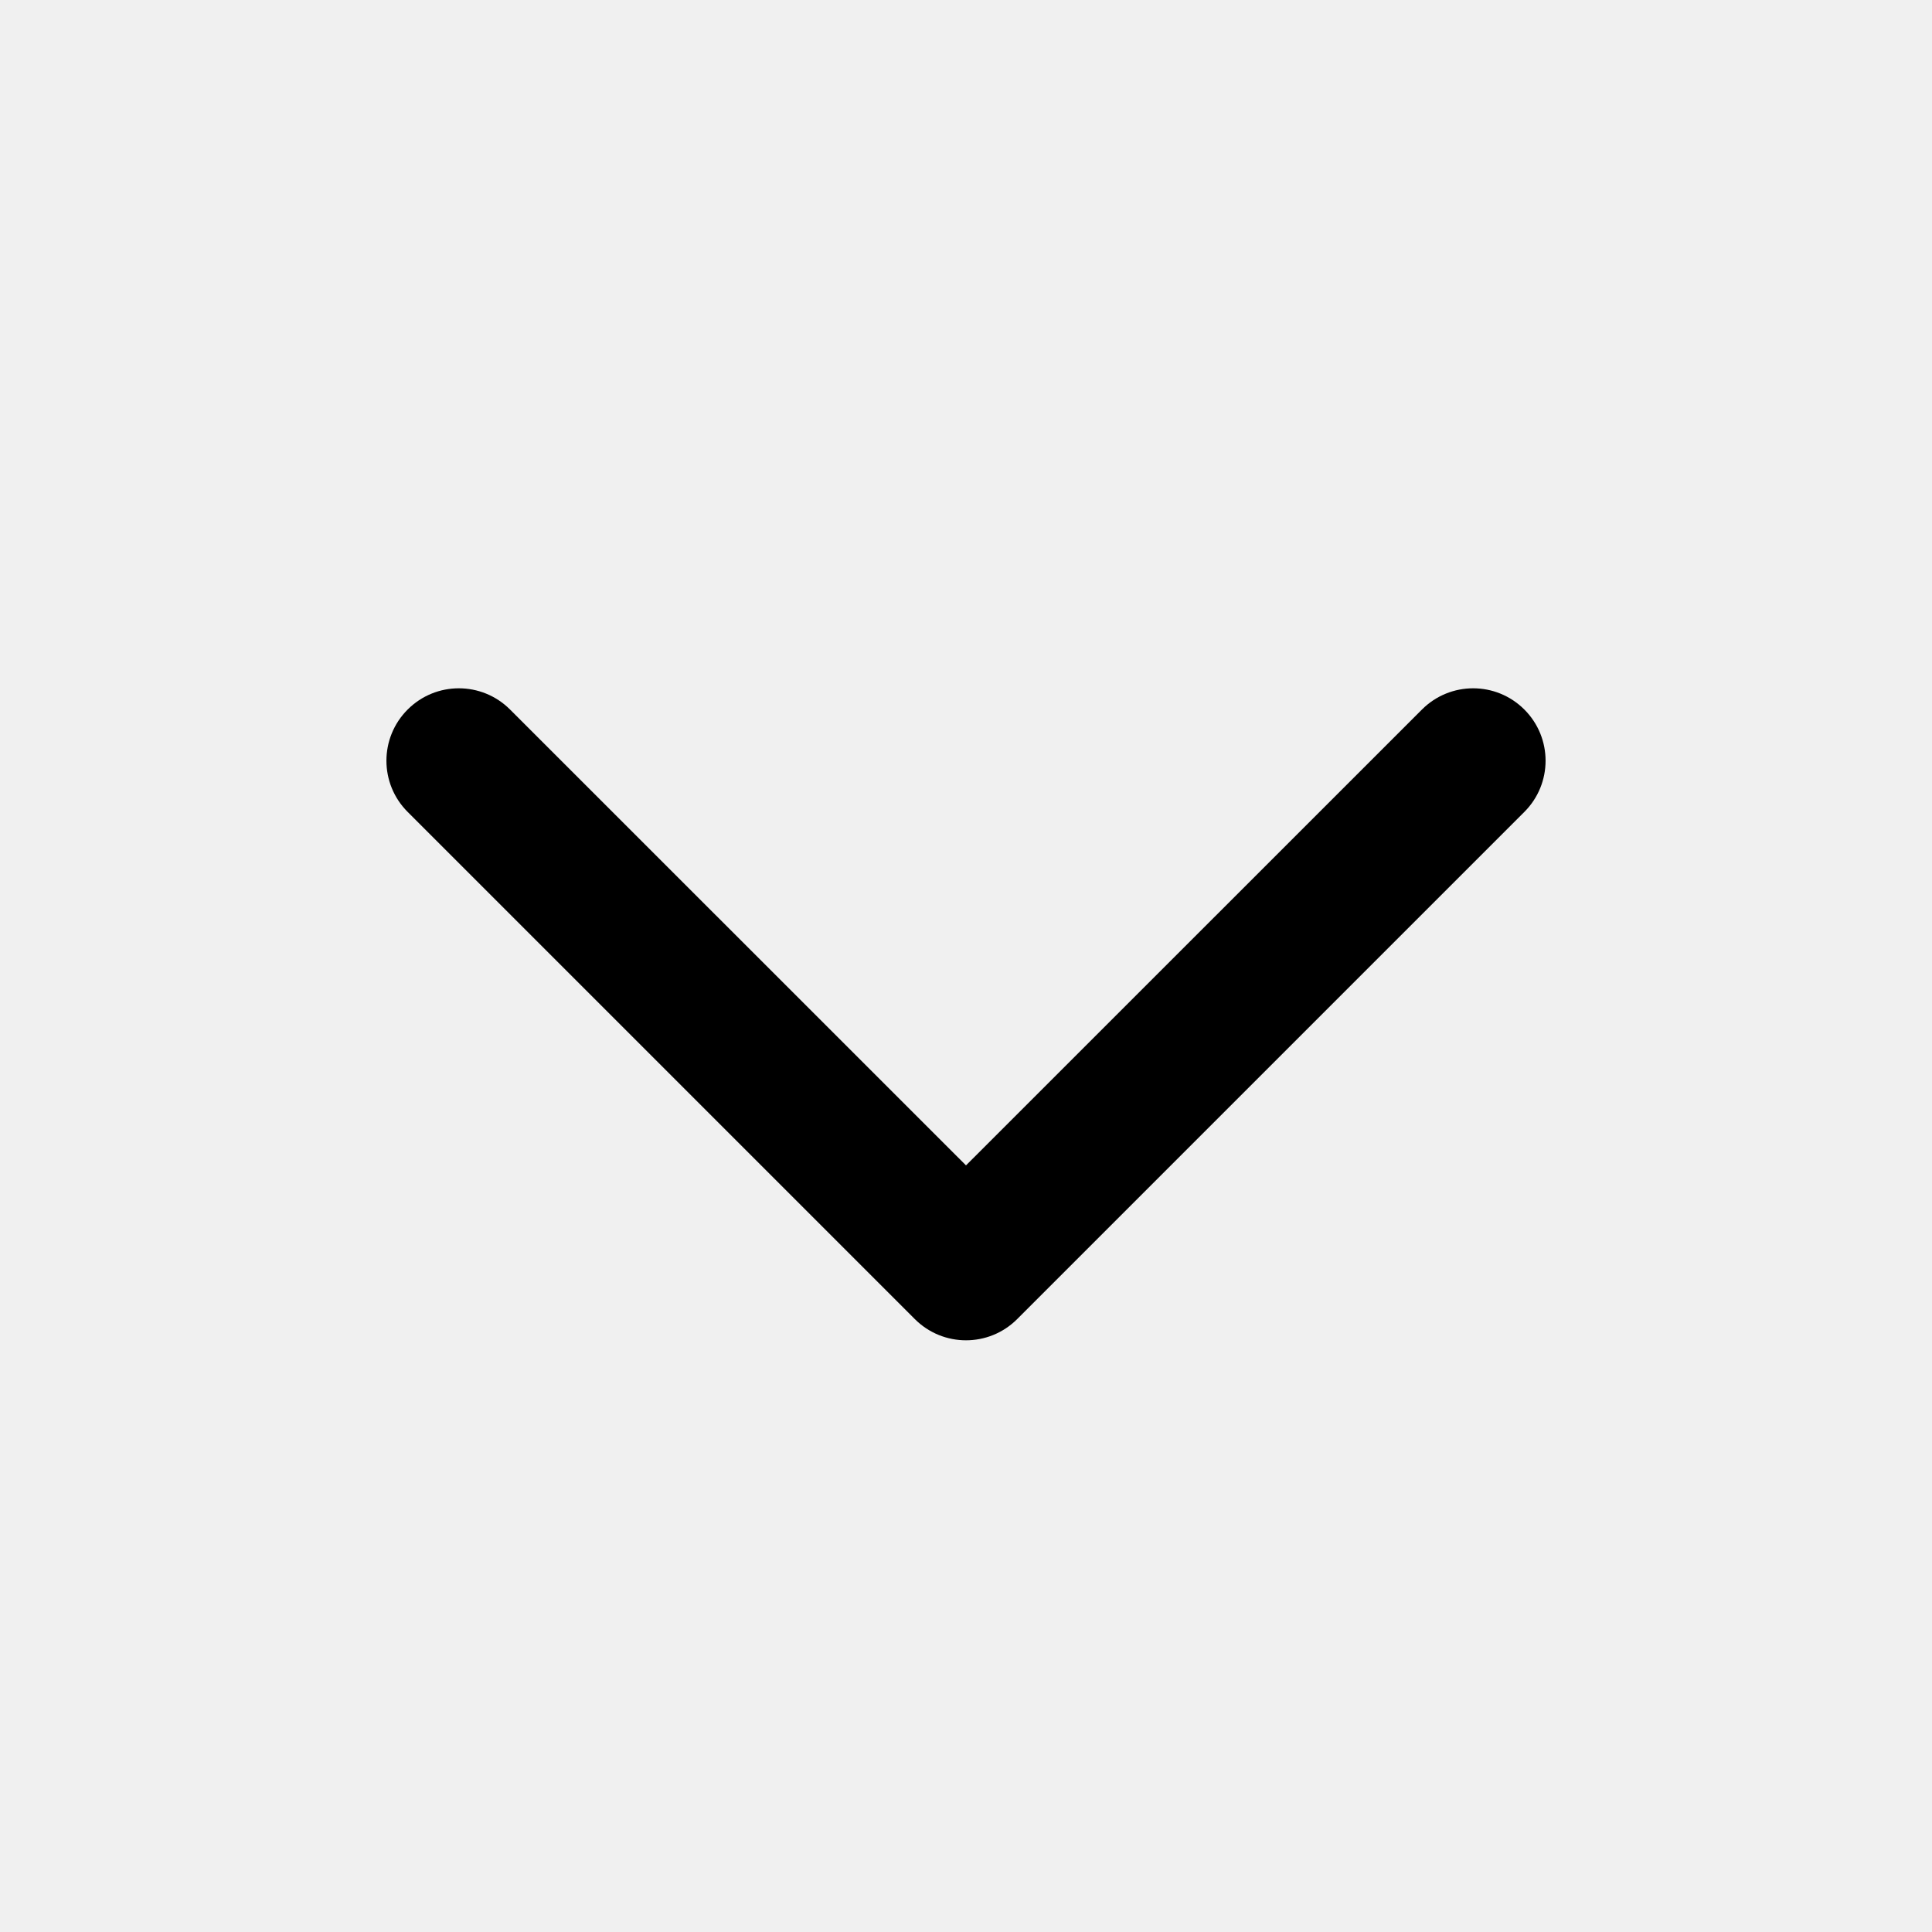
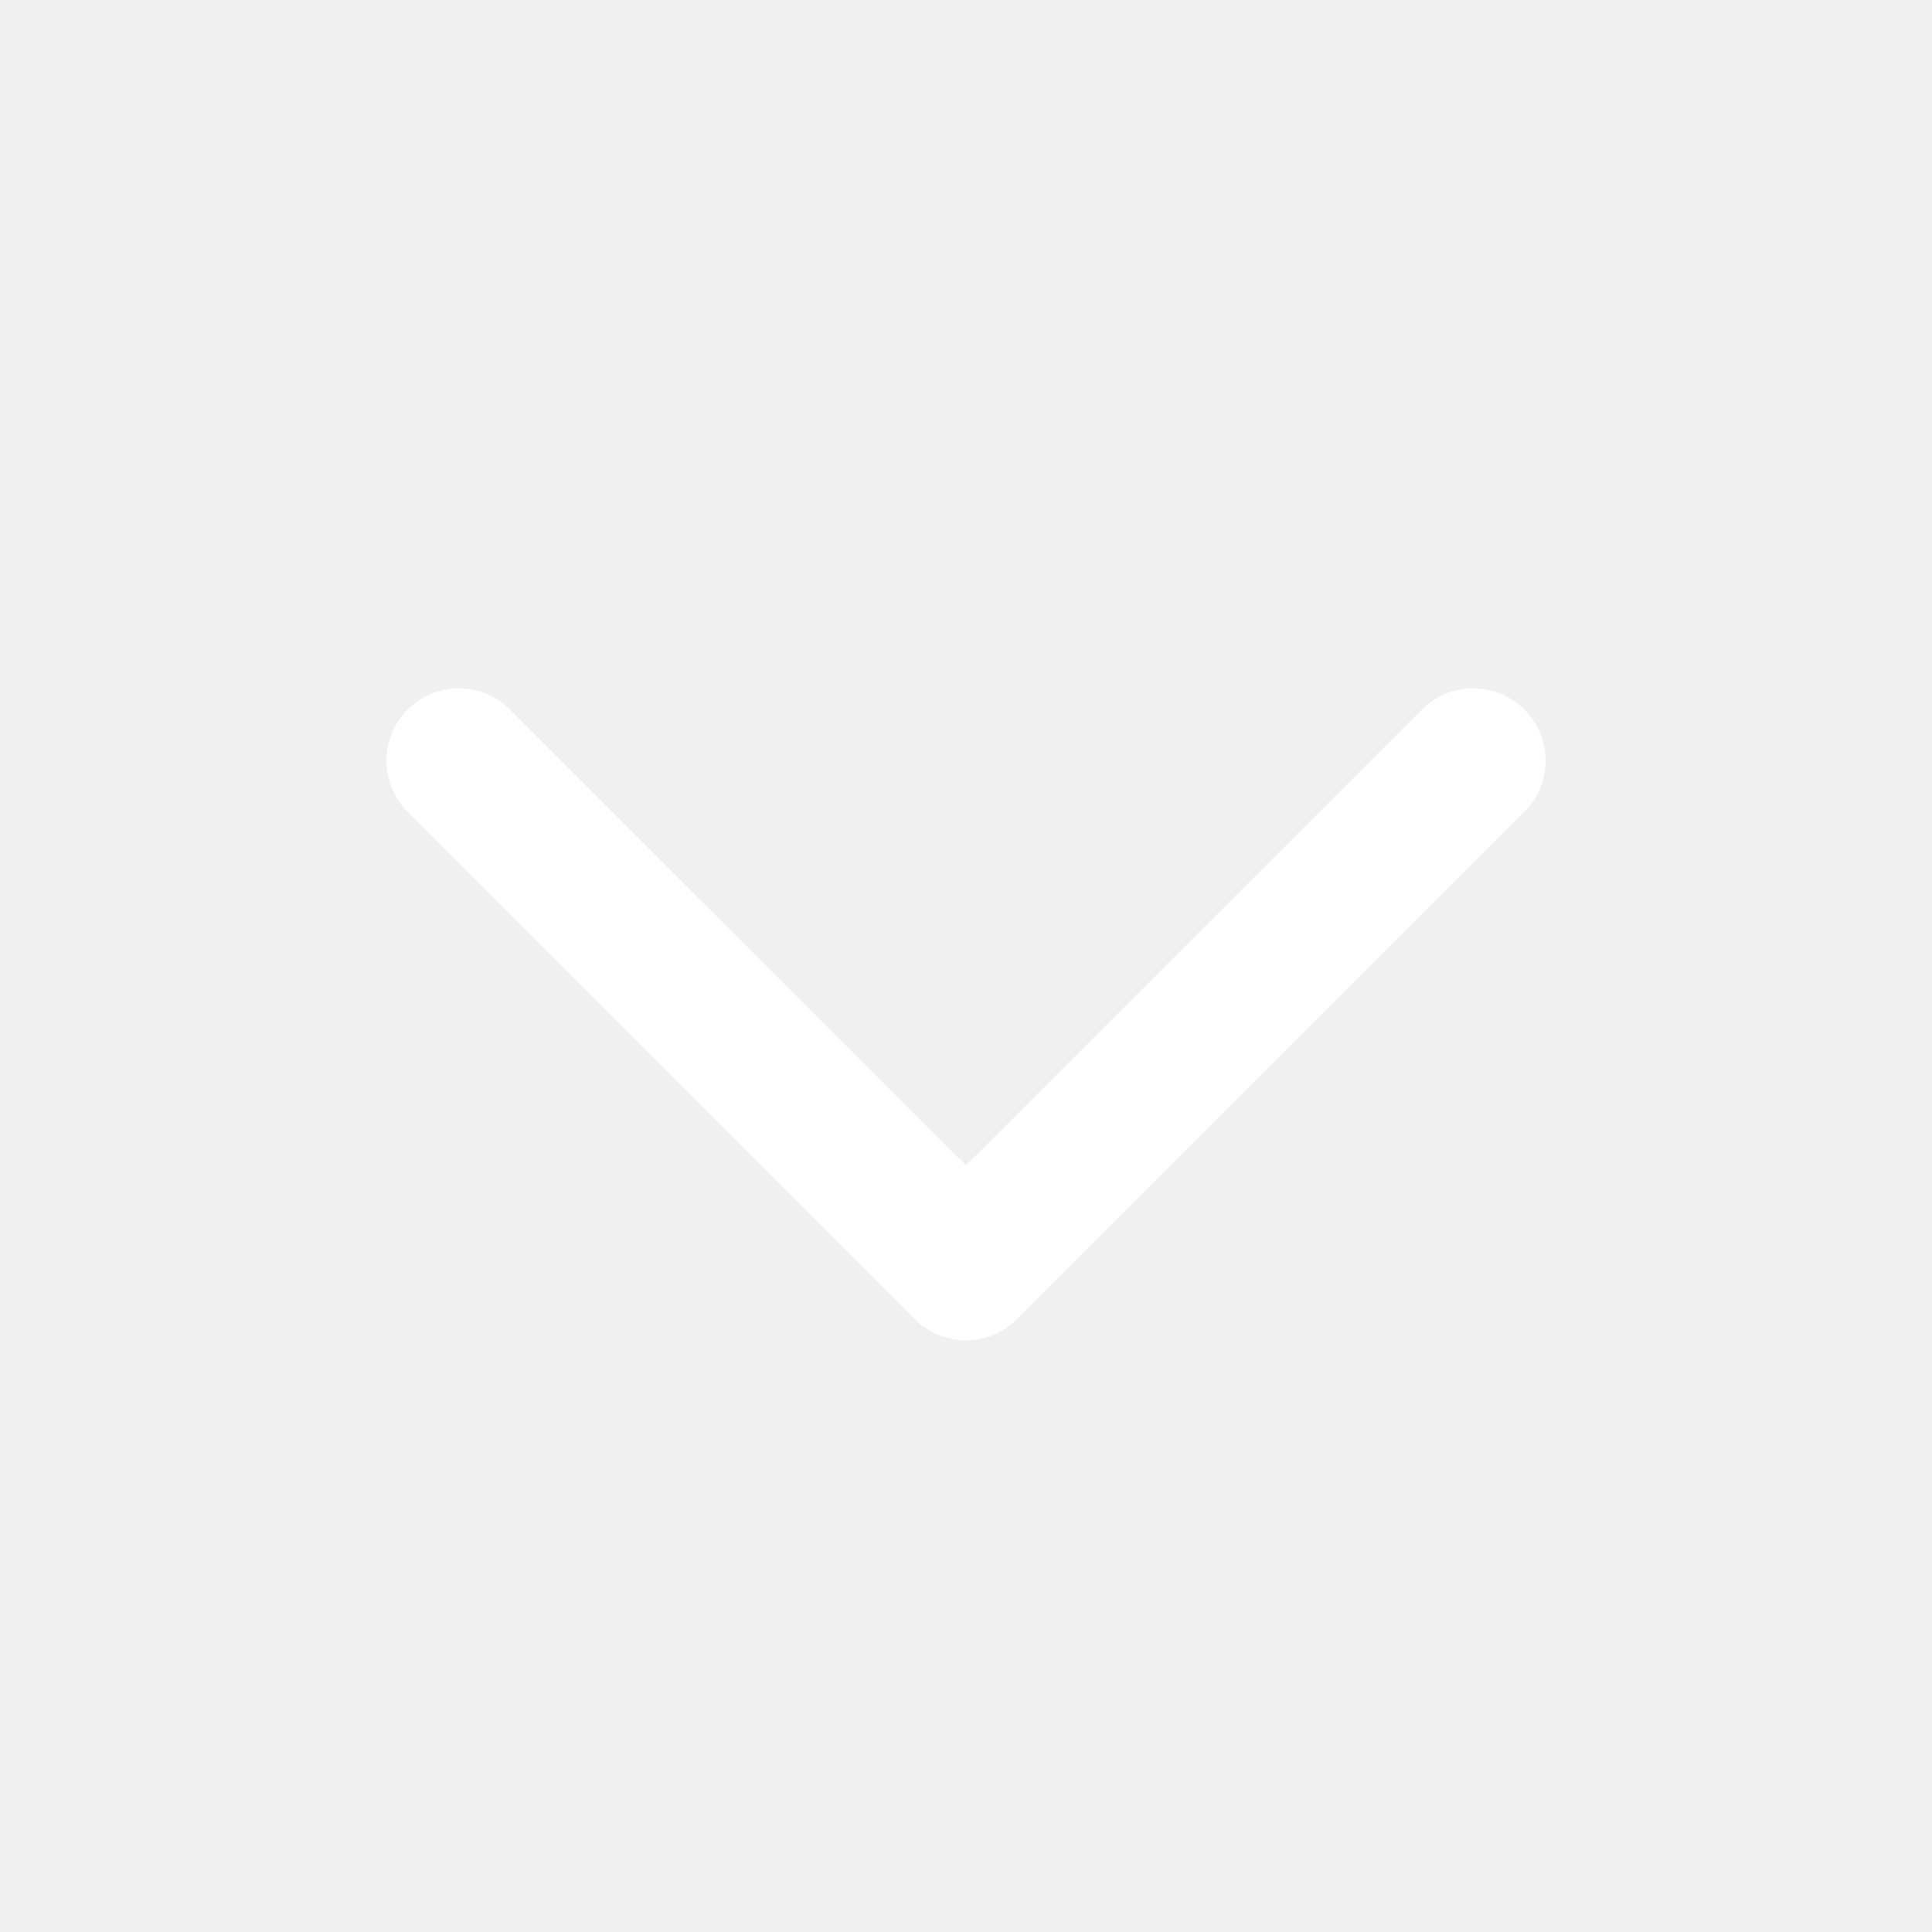
<svg xmlns="http://www.w3.org/2000/svg" width="20" height="20" viewBox="0 0 20 20" fill="none">
-   <path fill-rule="evenodd" clip-rule="evenodd" d="M4.22 7.345C4.513 7.052 4.987 7.052 5.28 7.345L10 12.064L14.72 7.345C15.013 7.052 15.487 7.052 15.78 7.345C16.073 7.638 16.073 8.112 15.78 8.405L10.53 13.655C10.237 13.948 9.763 13.948 9.47 13.655L4.22 8.405C3.927 8.112 3.927 7.638 4.22 7.345Z" fill="black" />
+   <path fill-rule="evenodd" clip-rule="evenodd" d="M4.22 7.345C4.513 7.052 4.987 7.052 5.28 7.345L10 12.064L14.72 7.345C15.013 7.052 15.487 7.052 15.78 7.345C16.073 7.638 16.073 8.112 15.78 8.405L10.53 13.655C10.237 13.948 9.763 13.948 9.47 13.655L4.22 8.405C3.927 8.112 3.927 7.638 4.22 7.345Z" fill="white" />
</svg>
